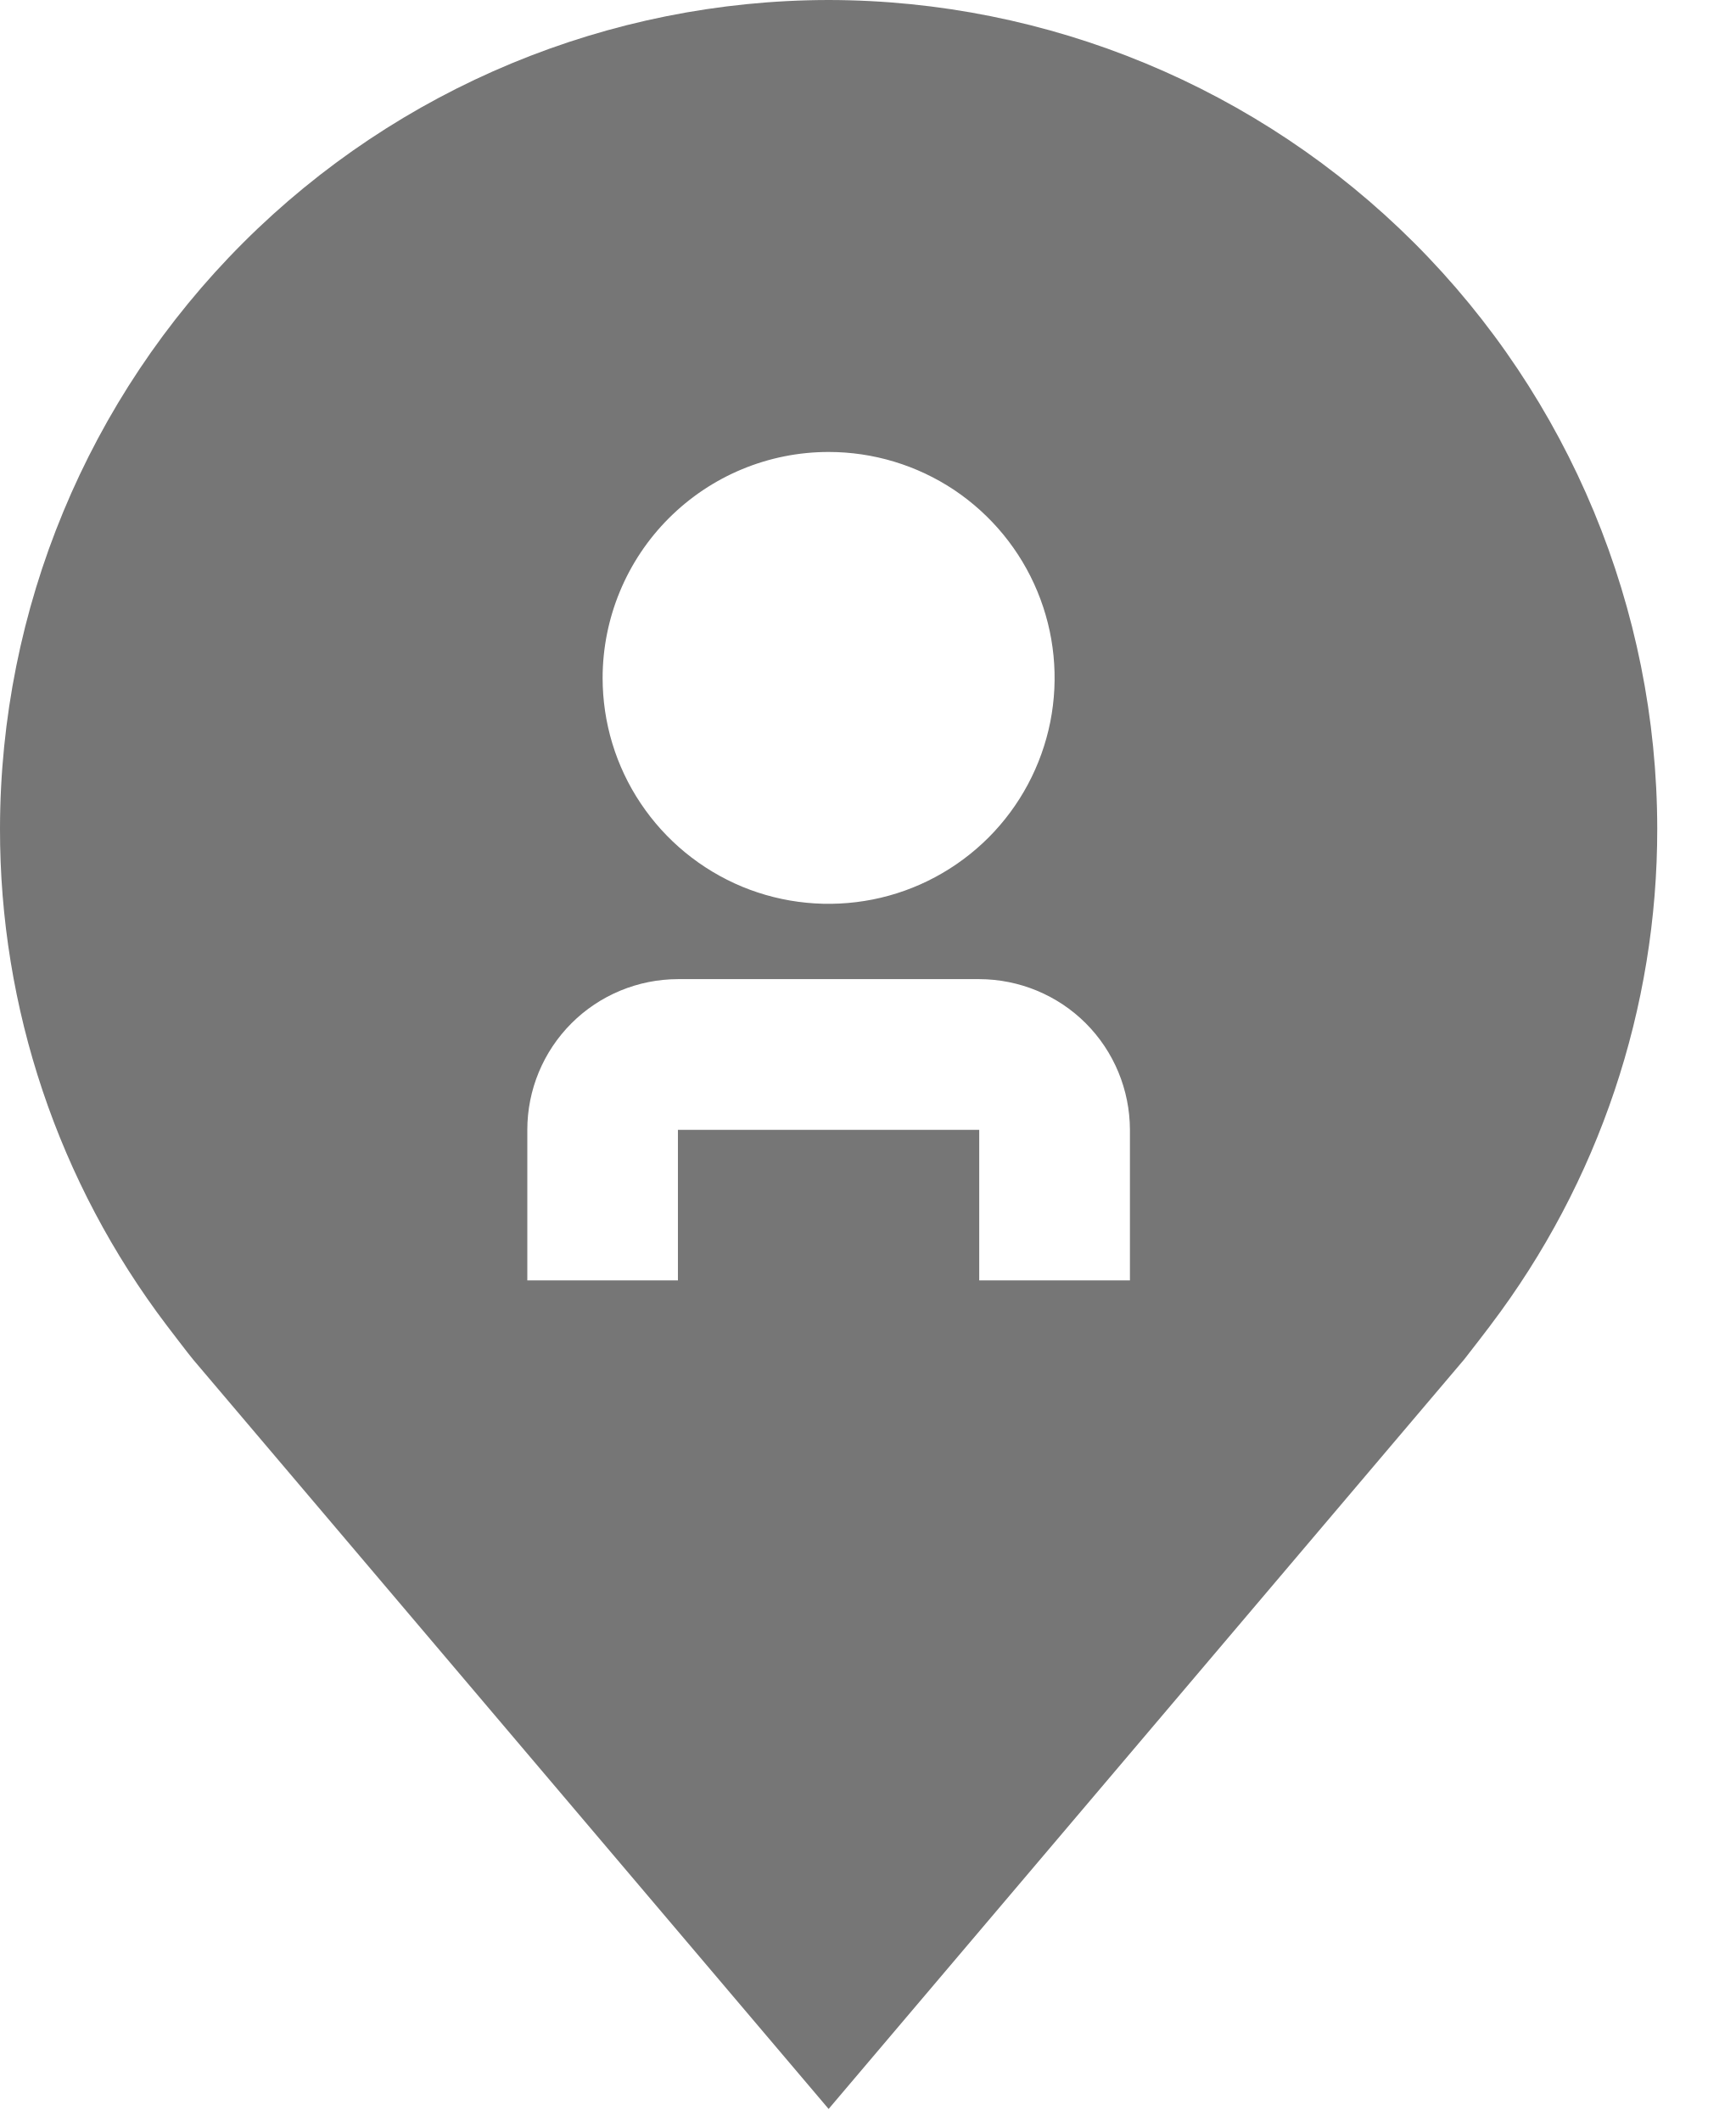
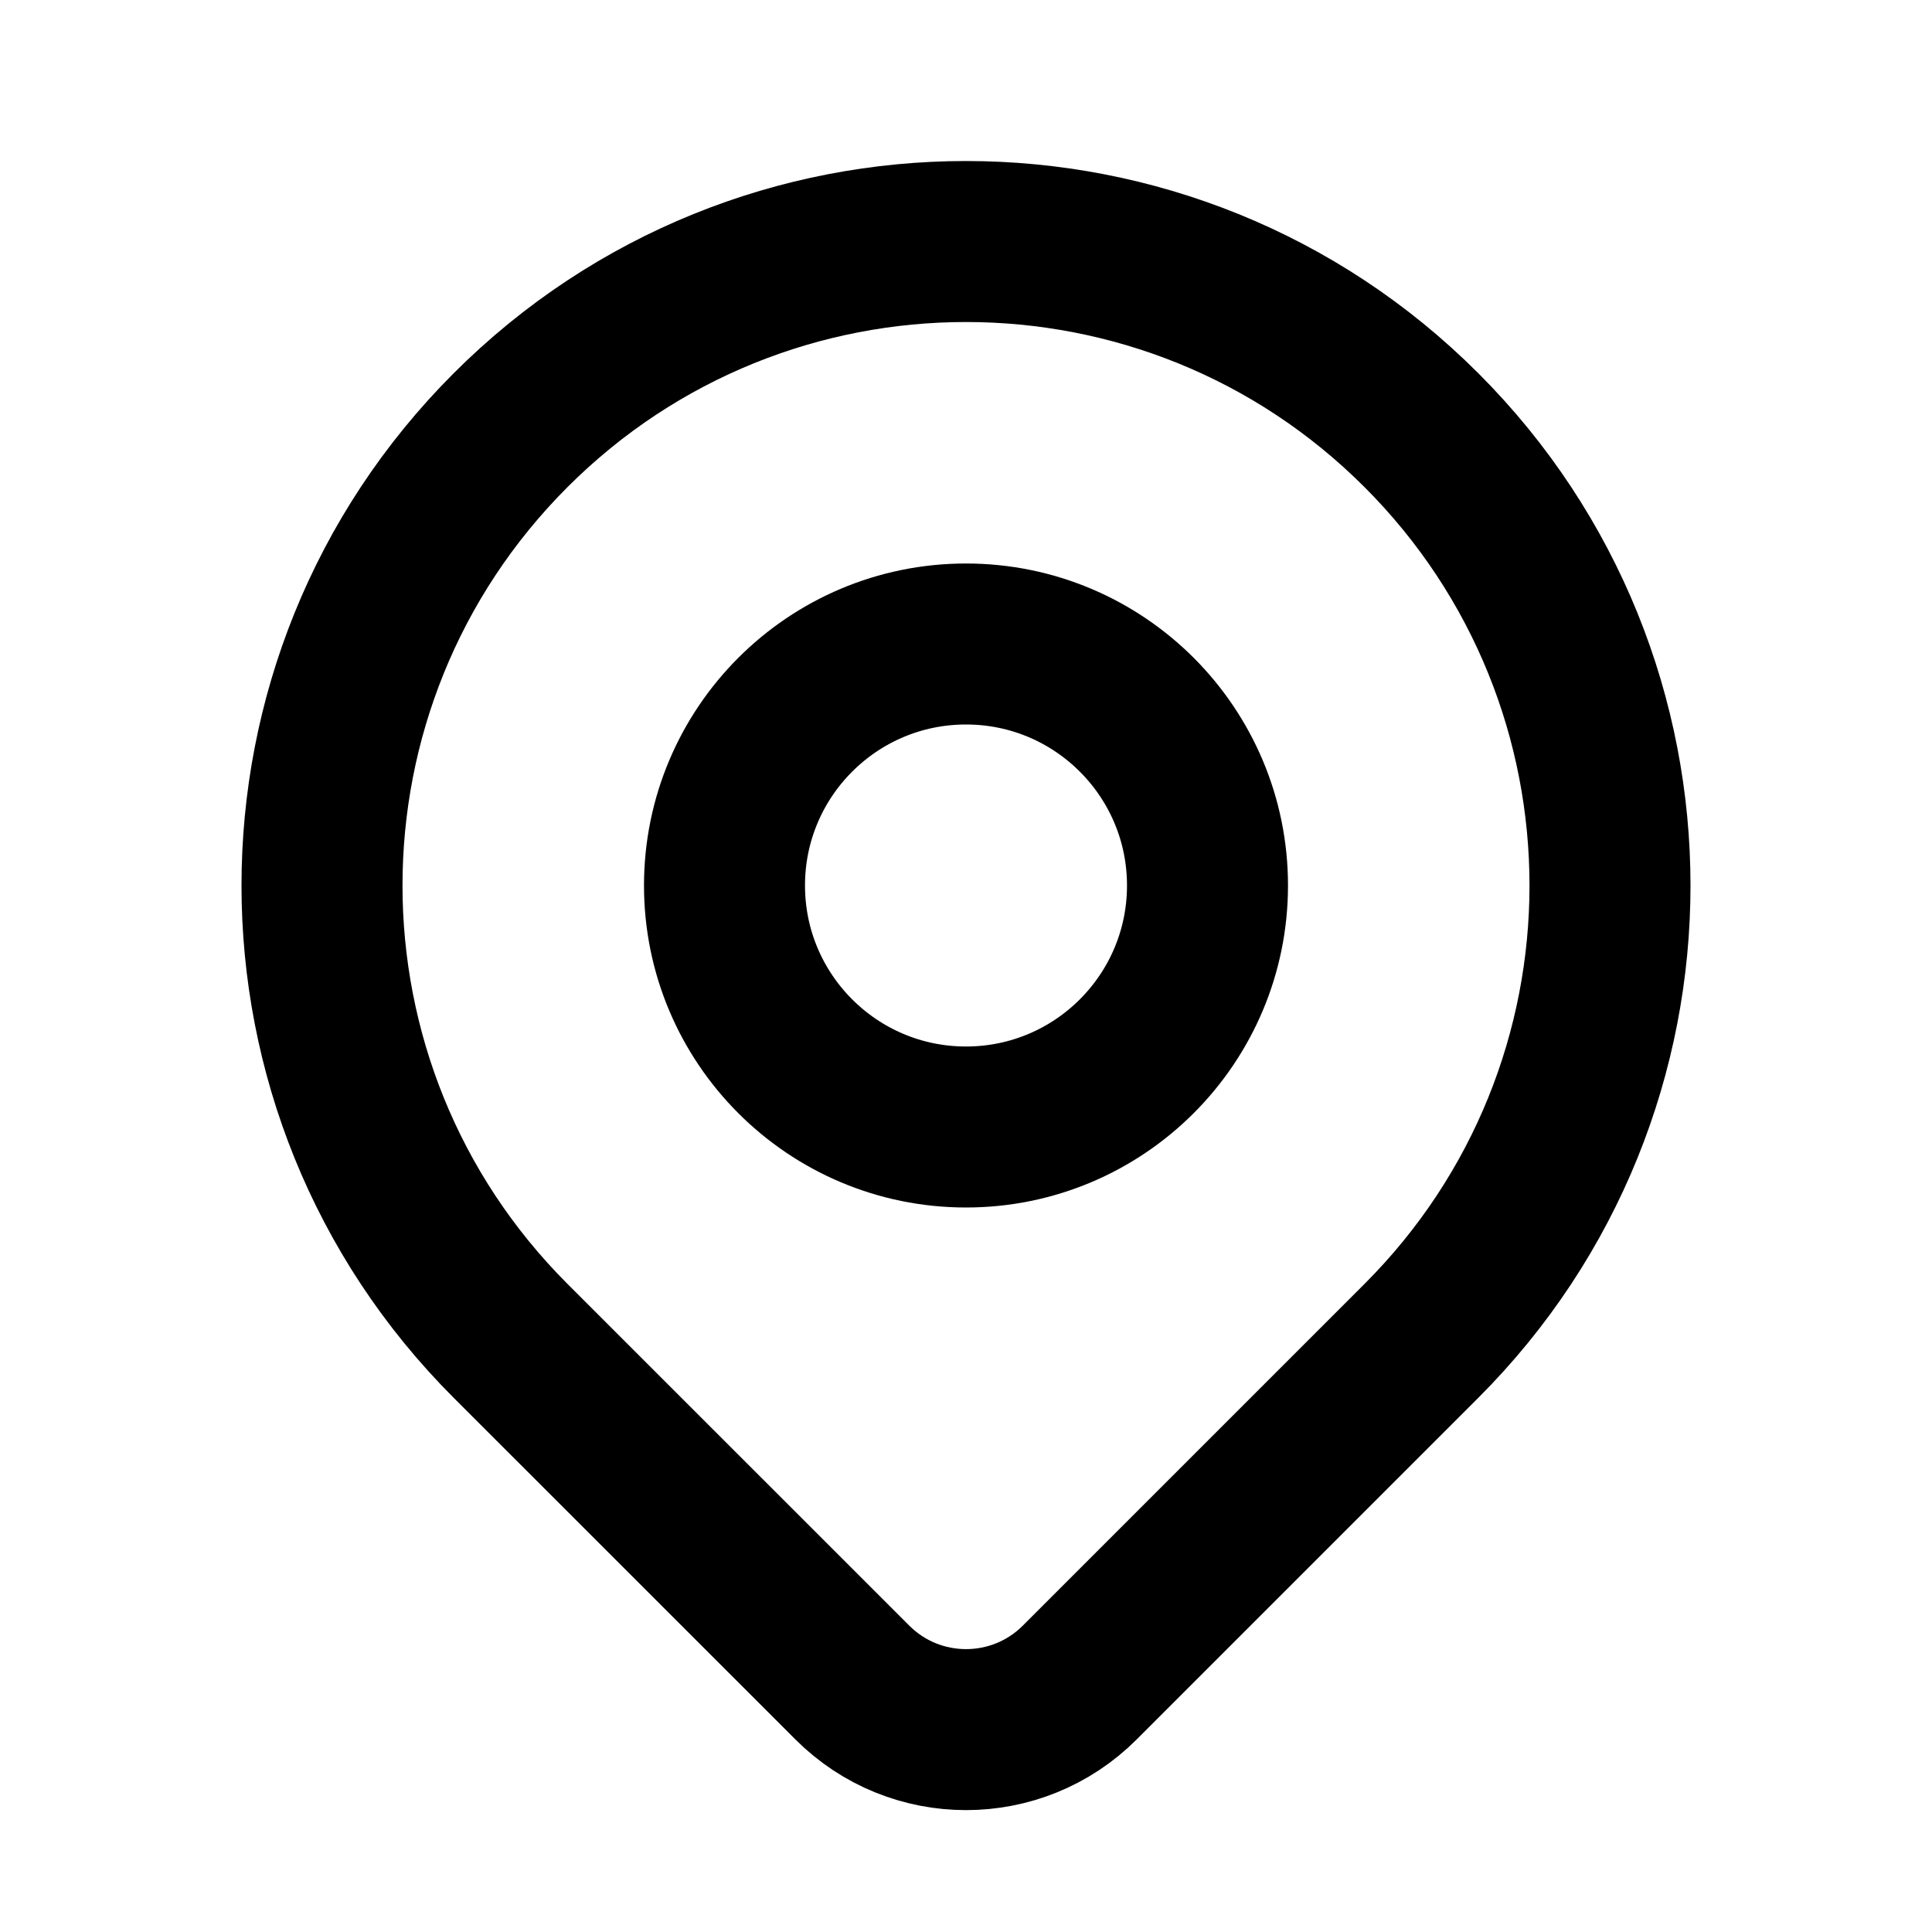
- <svg xmlns="http://www.w3.org/2000/svg" width="18" height="22" viewBox="0 0 18 22" fill="none">
-   <path d="M8.594 0C6.315 0.003 4.131 0.909 2.52 2.52C0.909 4.131 0.003 6.315 9.14288e-06 8.594C-0.003 10.456 0.605 12.267 1.731 13.75C1.731 13.75 1.966 14.059 2.004 14.103L8.594 21.875L15.187 14.099C15.221 14.058 15.456 13.75 15.456 13.75L15.457 13.748C16.582 12.265 17.19 10.455 17.188 8.594C17.185 6.315 16.279 4.131 14.668 2.52C13.056 0.909 10.872 0.003 8.594 0ZM8.594 4.688C9.057 4.688 9.51 4.825 9.896 5.082C10.281 5.34 10.582 5.706 10.759 6.134C10.937 6.563 10.983 7.034 10.893 7.488C10.802 7.943 10.579 8.361 10.251 8.689C9.923 9.016 9.506 9.24 9.051 9.33C8.596 9.42 8.125 9.374 7.697 9.197C7.269 9.019 6.903 8.719 6.645 8.333C6.387 7.948 6.25 7.495 6.25 7.031C6.251 6.41 6.498 5.814 6.937 5.375C7.377 4.935 7.972 4.688 8.594 4.688ZM11.719 13.281H10.156V11.719H7.031V13.281H5.469V11.719C5.469 11.305 5.634 10.907 5.927 10.614C6.22 10.321 6.617 10.157 7.031 10.156H10.156C10.57 10.157 10.968 10.321 11.261 10.614C11.554 10.907 11.718 11.305 11.719 11.719V13.281Z" fill="#767676" />
+ <svg xmlns="http://www.w3.org/2000/svg" fill="none" stroke="currentColor" viewBox="0 0 24 24">
+   <path stroke-linecap="round" stroke-linejoin="round" stroke-width="2" d="M17.657 16.657L13.414 20.9a1.998 1.998 0 01-2.827 0l-4.244-4.243a8 8 0 1111.314 0z" />
+   <path stroke-linecap="round" stroke-linejoin="round" stroke-width="2" d="M15 11a3 3 0 11-6 0 3 3 0 016 0z" />
</svg>
